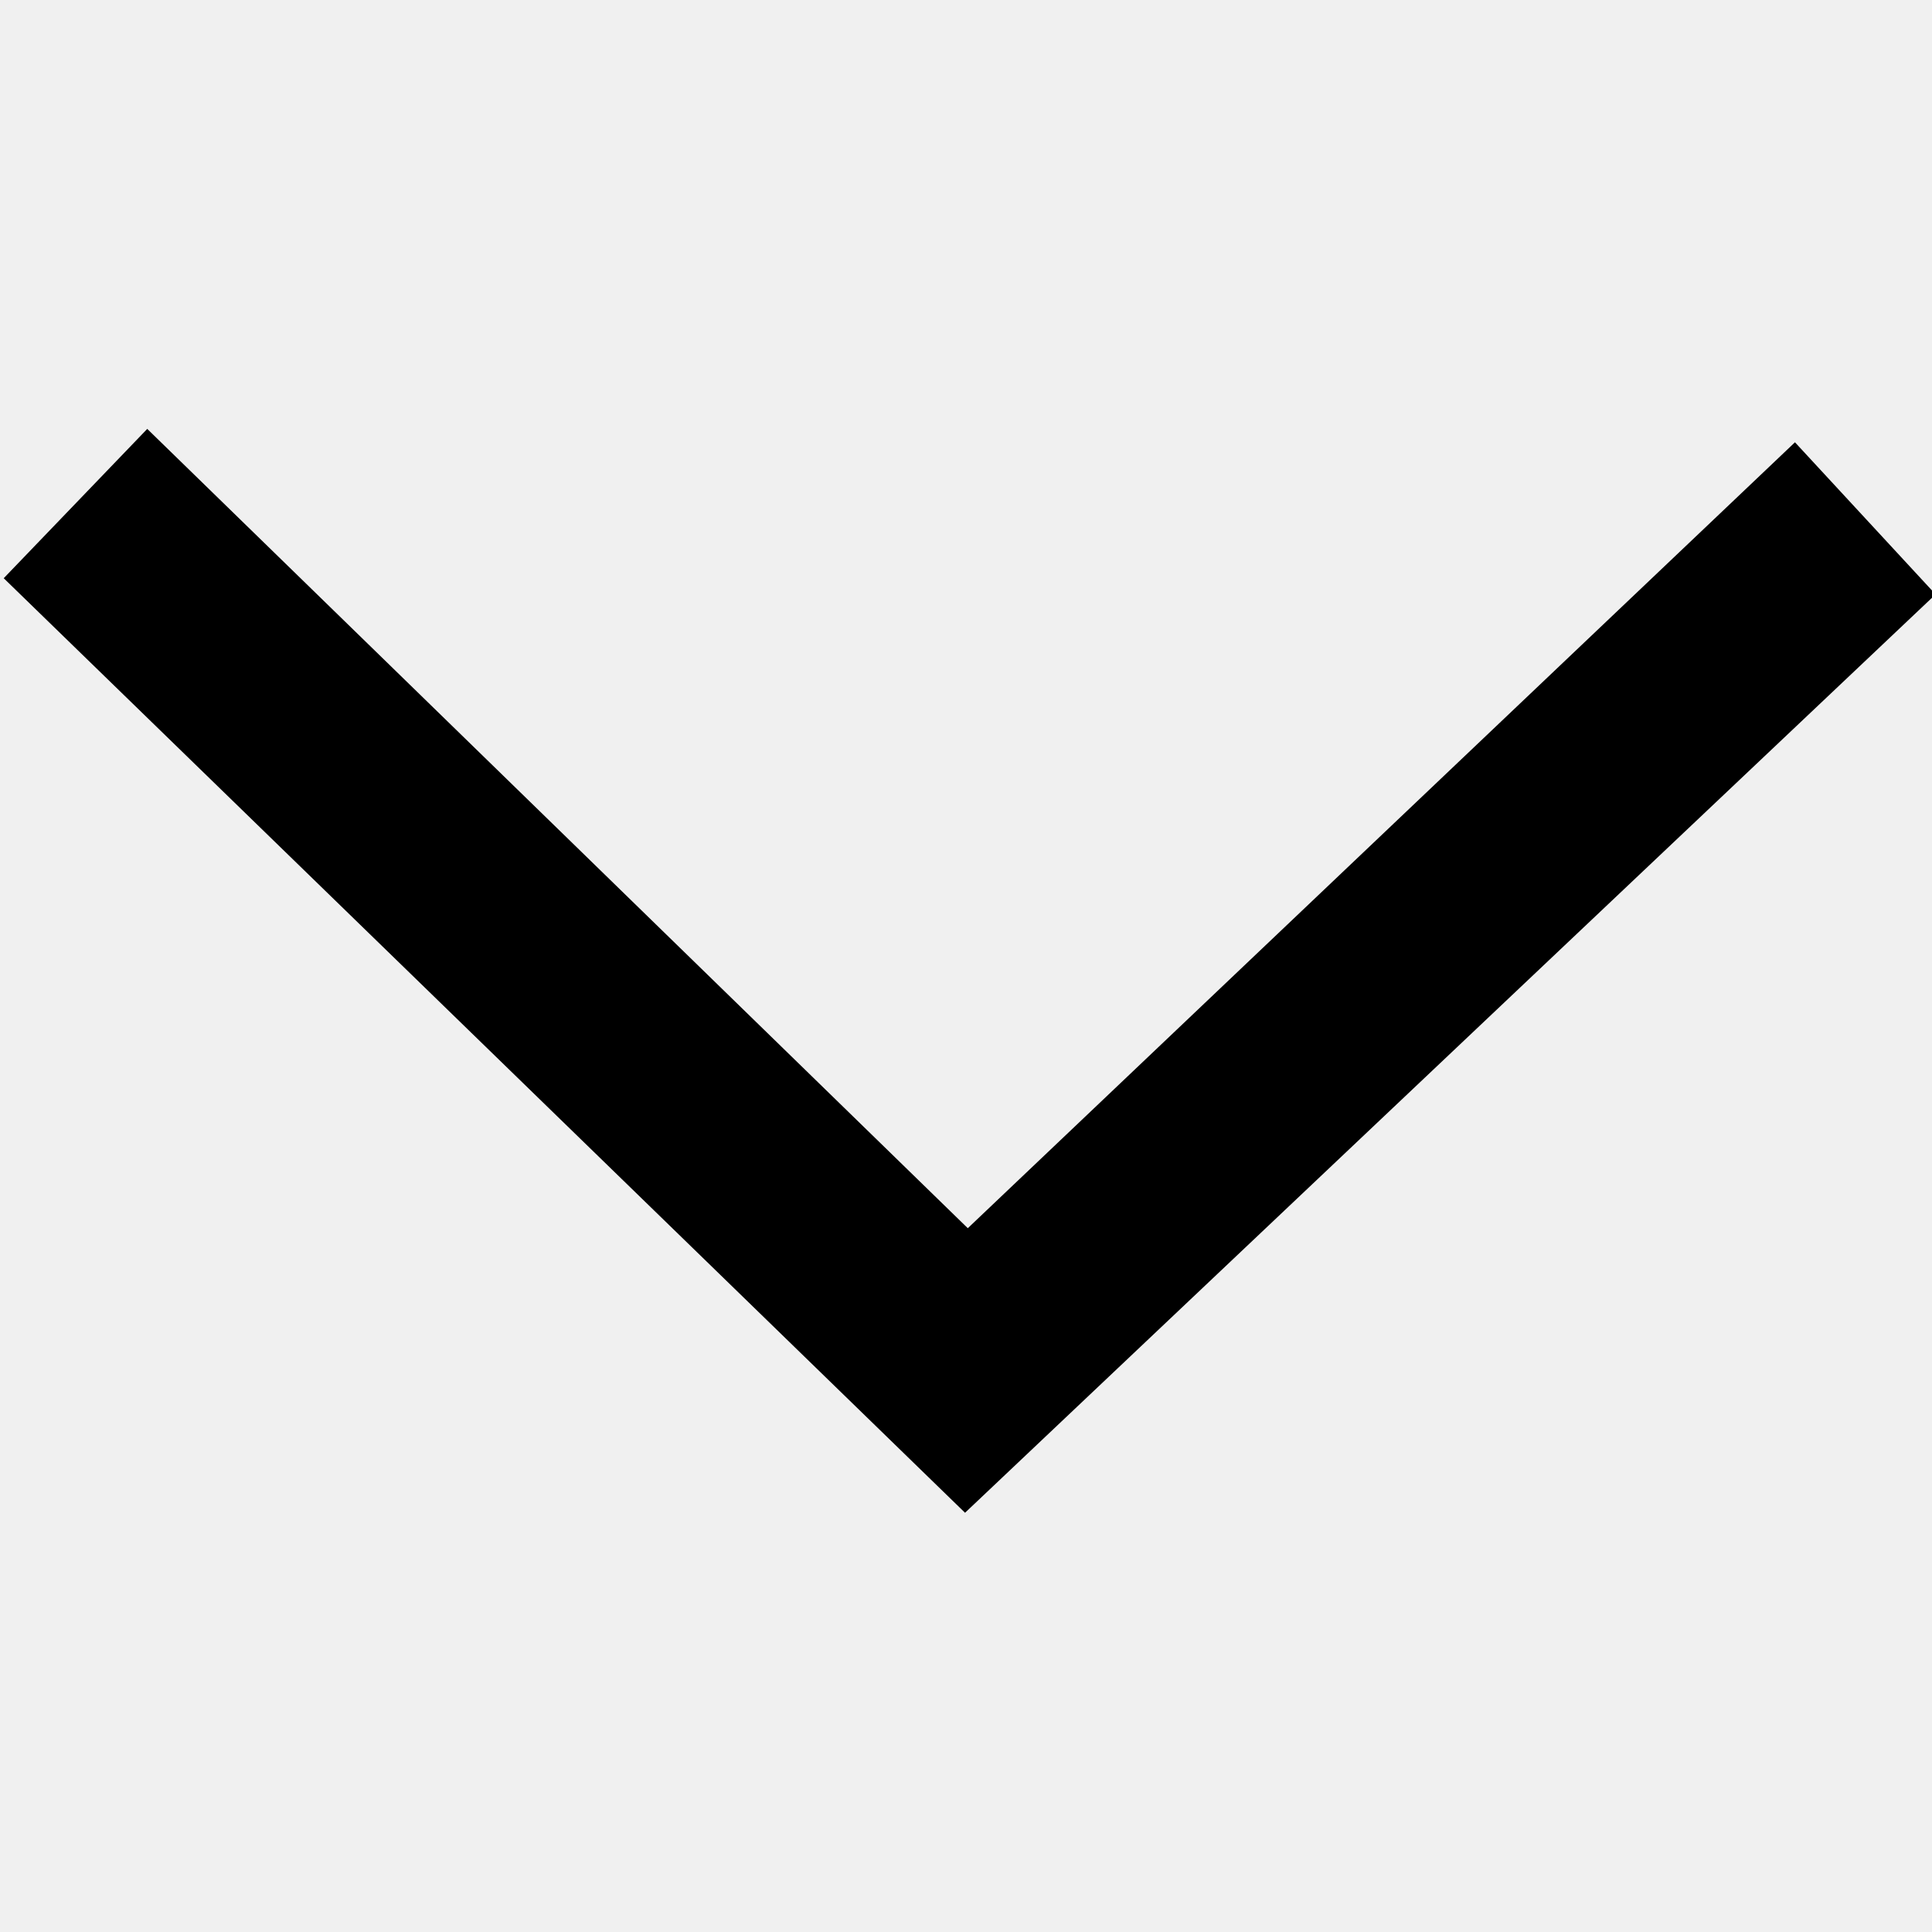
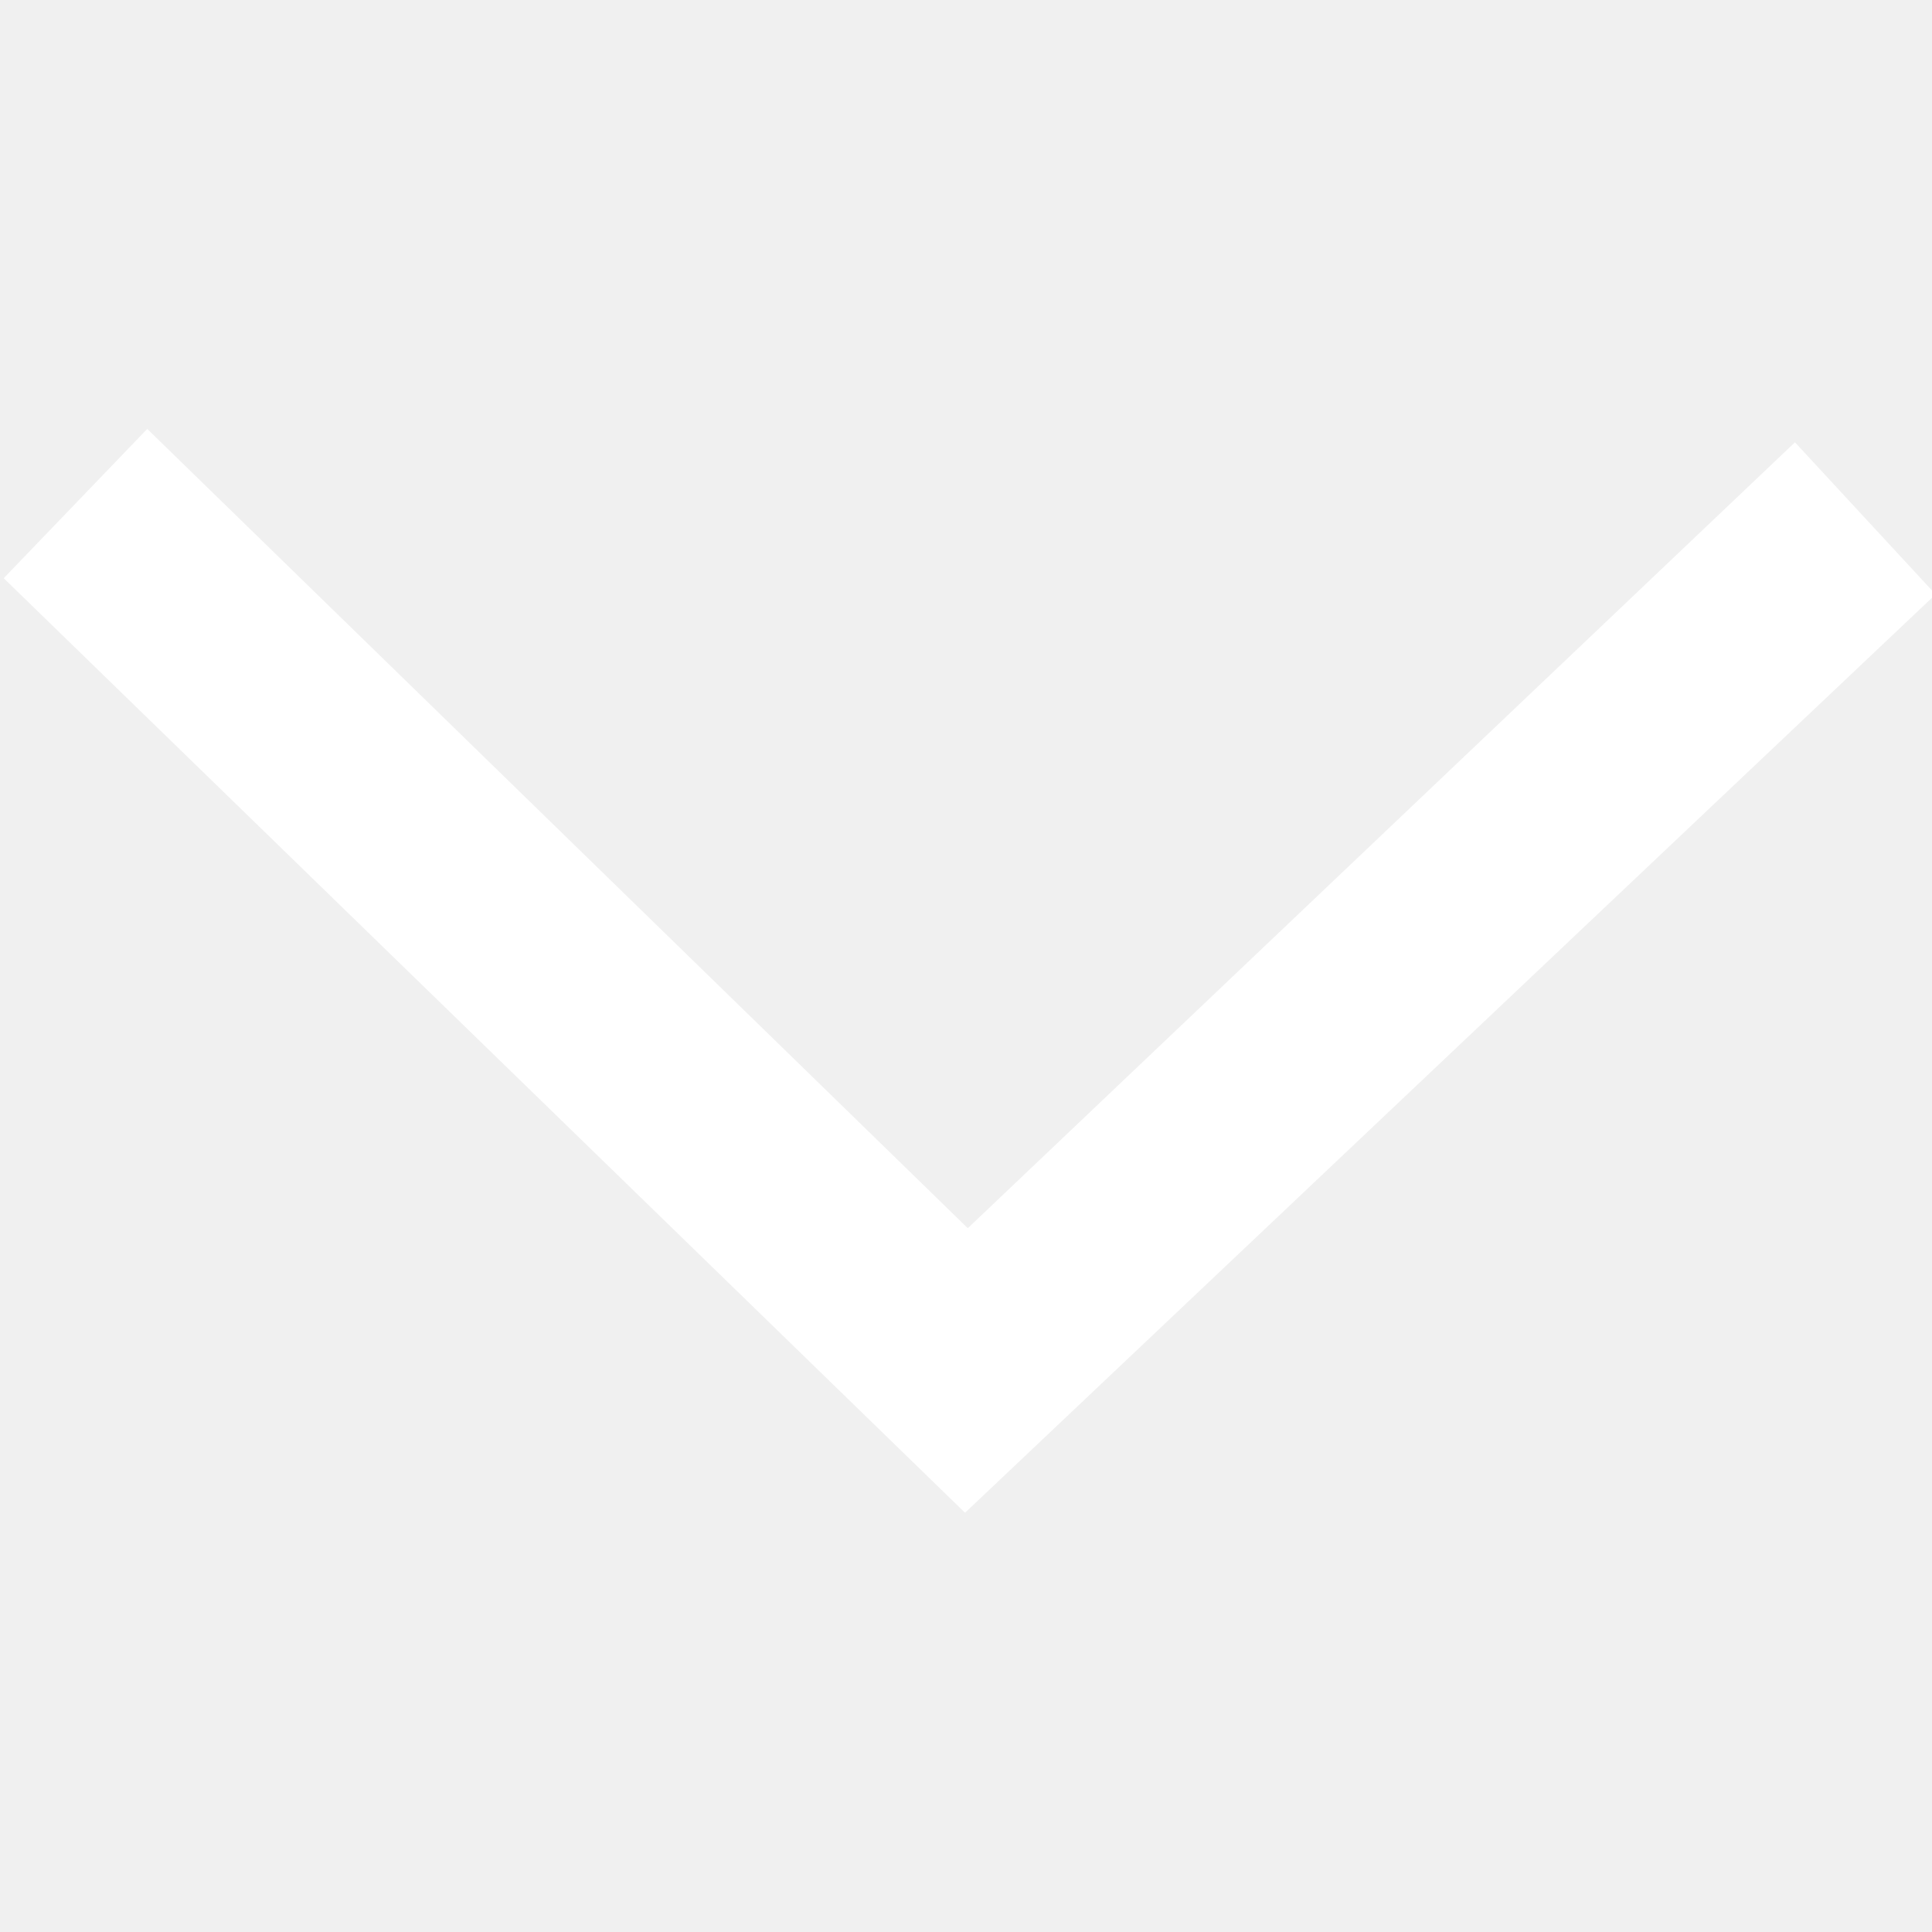
<svg xmlns="http://www.w3.org/2000/svg" version="1.1" id="down" x="0px" y="0px" viewBox="0 0 14 14" style="enable-background:new 0 0 14 14;" xml:space="preserve">
-   <polygon points="6.993,10.962 0.027,4.19 1.067,3.108 7.013,8.9 13.007,3.205   14.026,4.307 " />
+   <style type="text/css">
+ 	.color{fill:#FFFFFF;}
+ </style>
+   <polygon class="color" points="6.993,10.962 0.027,4.19 1.067,3.108 7.013,8.9 13.007,3.205   14.026,4.307 " />
</svg>
